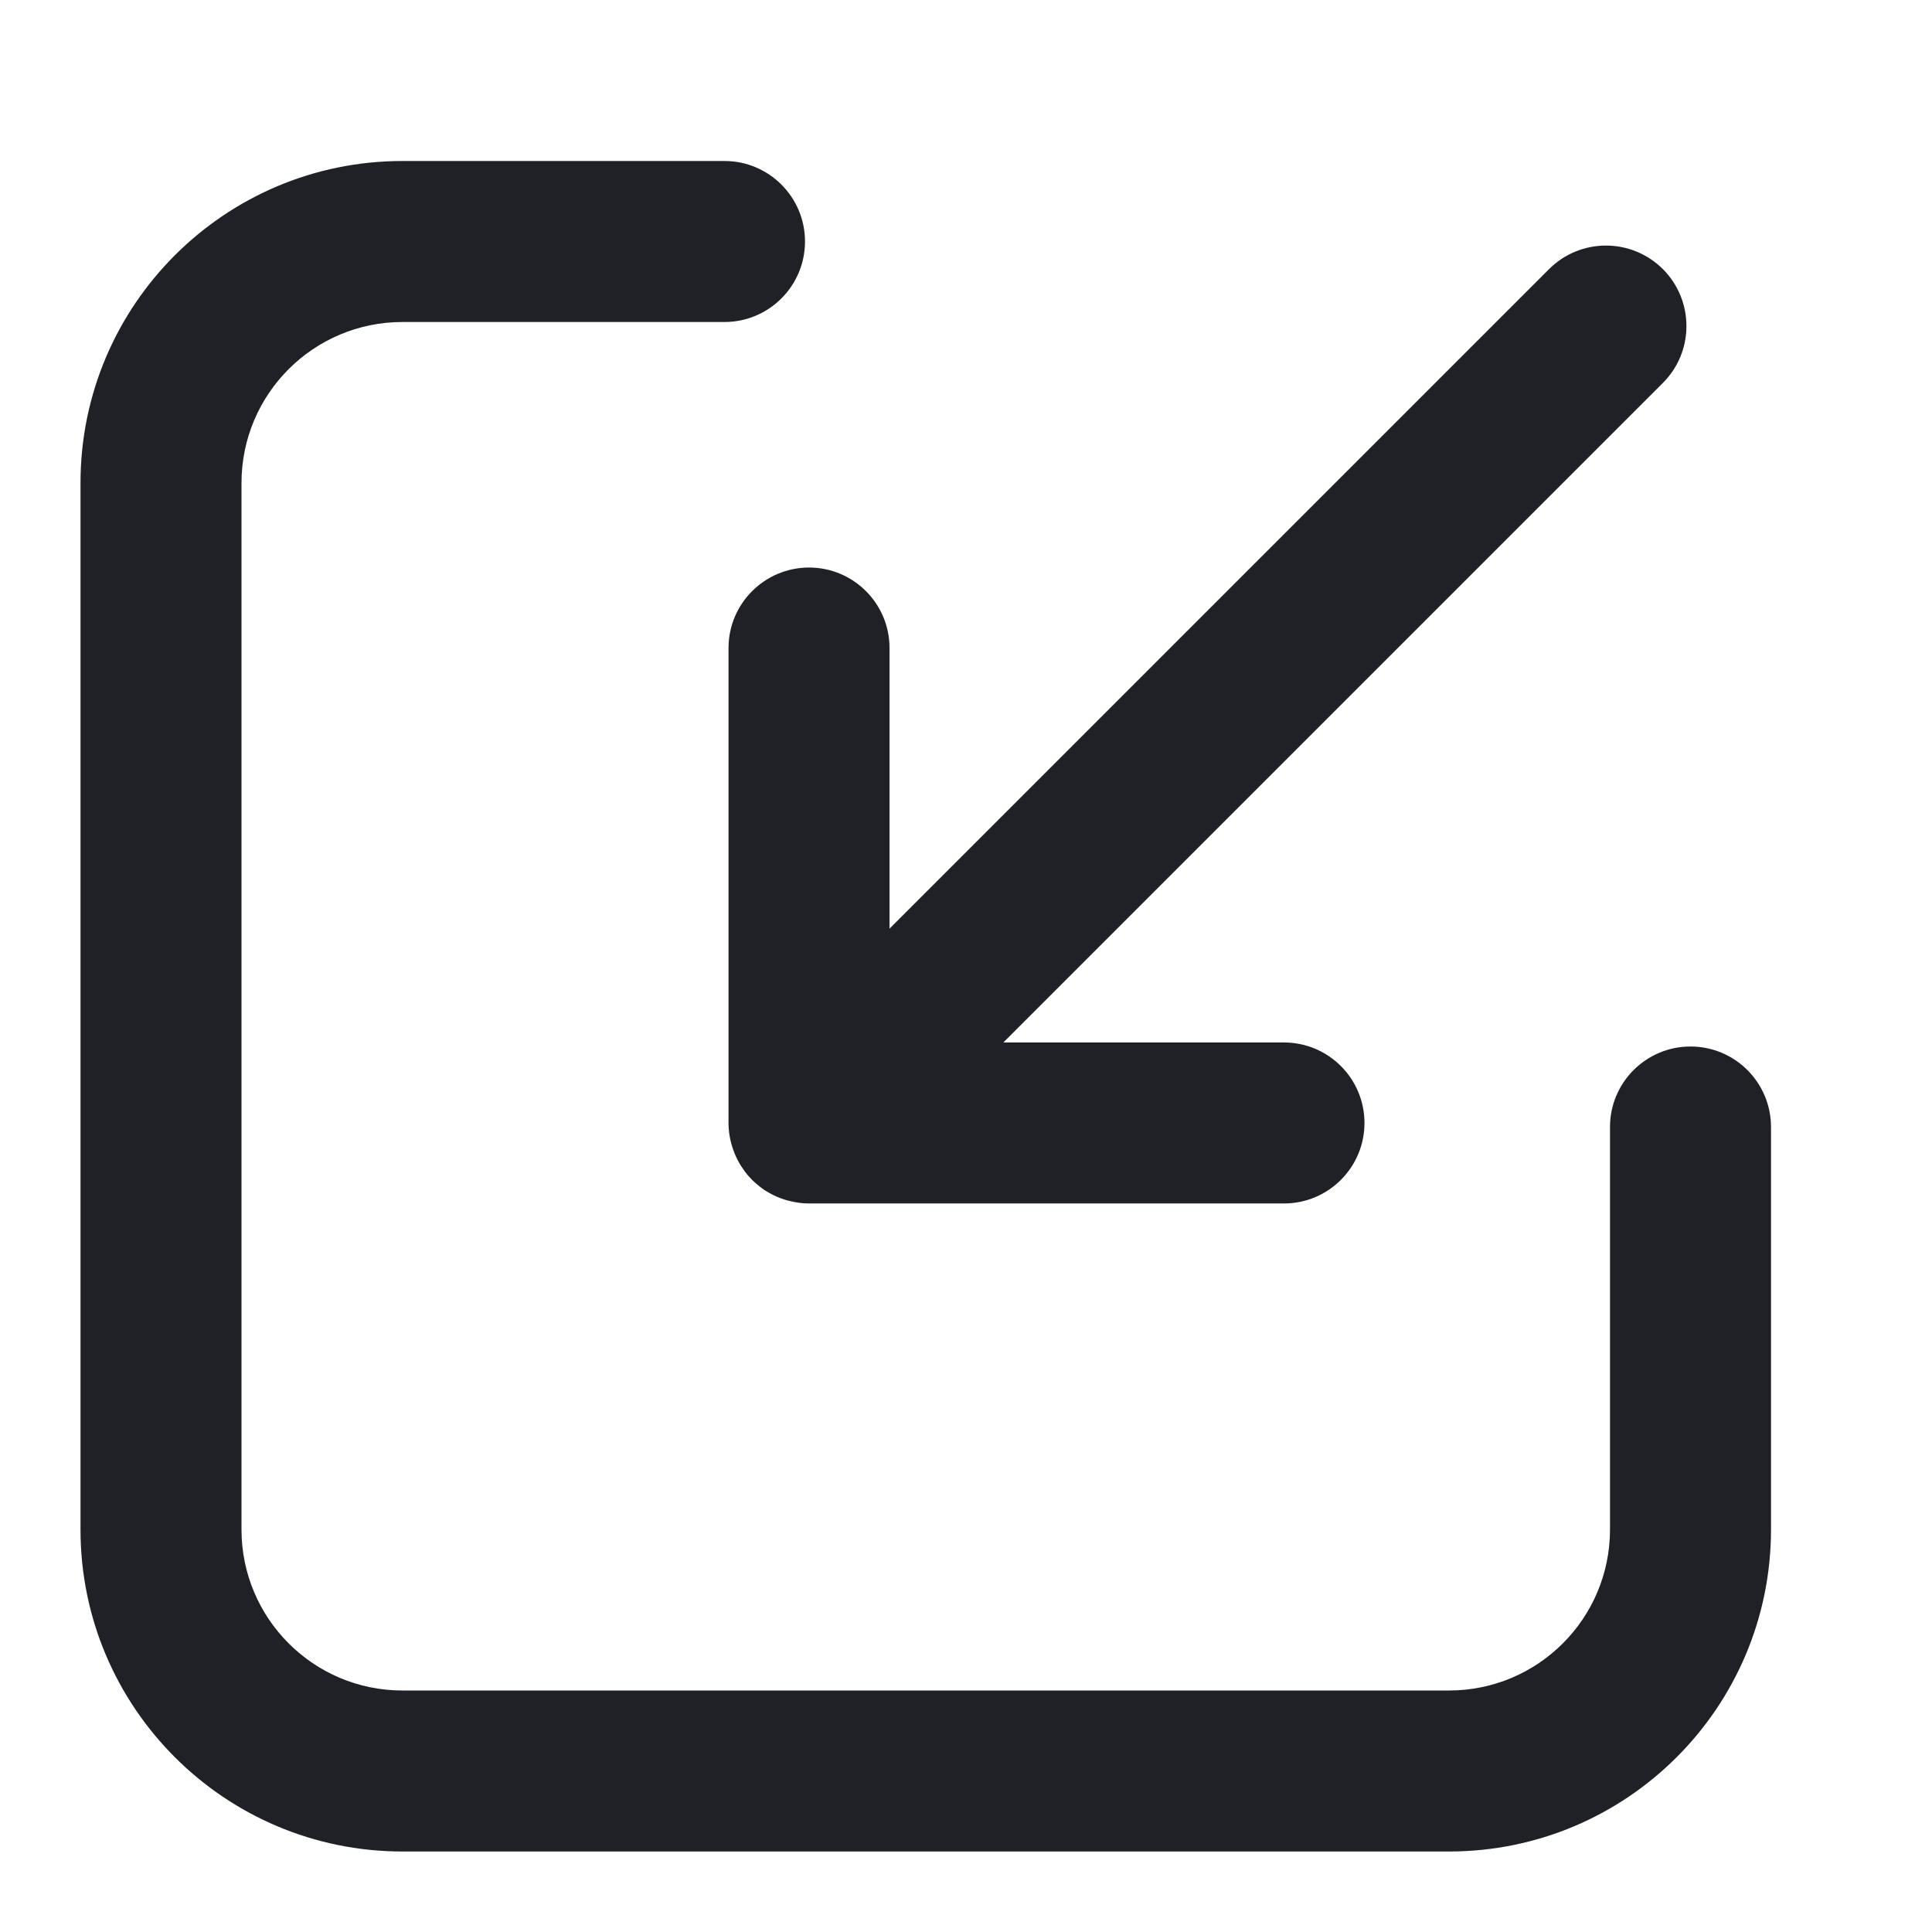
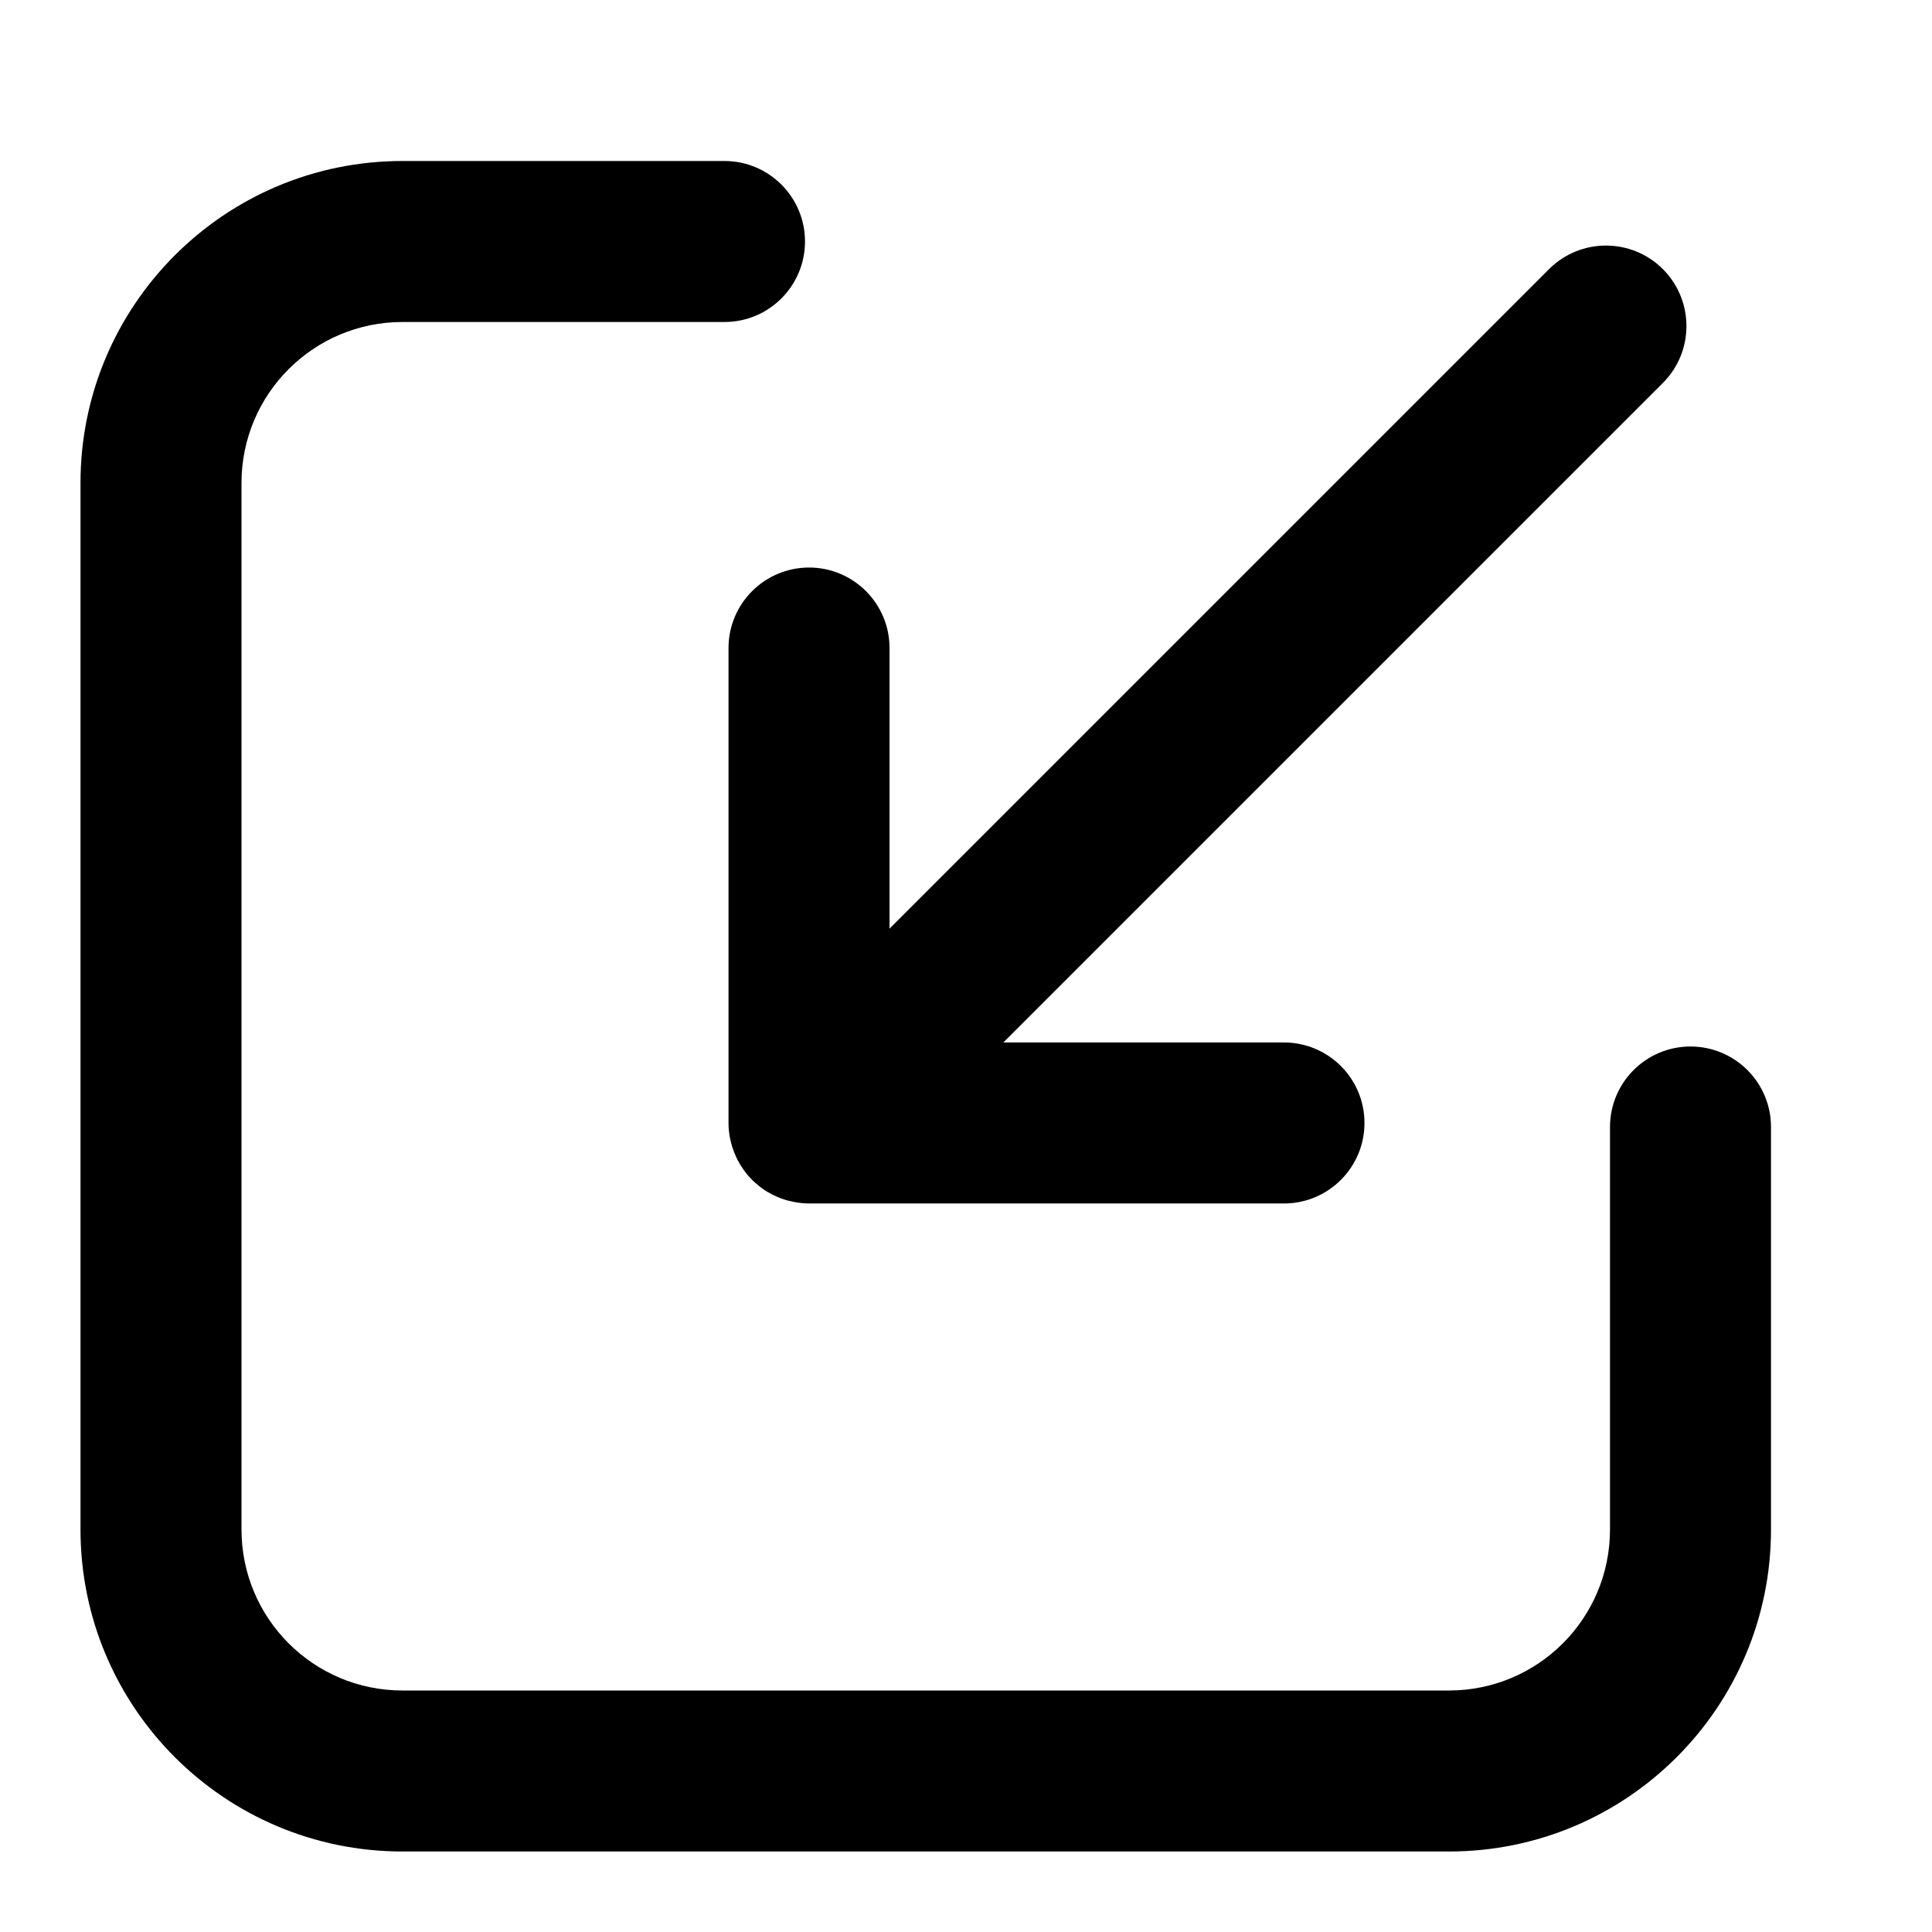
<svg xmlns="http://www.w3.org/2000/svg" width="24" height="24" viewBox="0 0 24 24" fill="none">
-   <path d="M9 2C9.552 2 10 2.448 10 3C10 3.552 9.552 4 9 4H5C3.895 4 3 4.895 3 6V19C3 20.105 3.895 21 5 21H18C19.105 21 20 20.105 20 19V14C20 13.448 20.448 13 21 13C21.552 13 22 13.448 22 14V19C22 21.209 20.209 23 18 23H5C2.791 23 1 21.209 1 19V6C1 3.791 2.791 2 5 2H9Z" fill="#1F2126" />
-   <path d="M9.329 14.642C9.317 14.629 9.305 14.616 9.293 14.603C9.282 14.59 9.27 14.576 9.26 14.562C9.252 14.553 9.246 14.543 9.239 14.533C9.228 14.518 9.217 14.502 9.207 14.486C9.201 14.477 9.195 14.467 9.189 14.457C9.154 14.398 9.126 14.335 9.104 14.27C9.07 14.17 9.05 14.062 9.05 13.95L9.05 8.05C9.05 7.498 9.498 7.051 10.05 7.05C10.602 7.05 11.05 7.498 11.05 8.05L11.05 11.536L19.243 3.343C19.633 2.953 20.266 2.953 20.657 3.343C21.047 3.734 21.047 4.367 20.657 4.757L12.464 12.95L15.95 12.95C16.502 12.95 16.95 13.398 16.95 13.95C16.95 14.502 16.502 14.95 15.95 14.95L10.05 14.95C9.969 14.95 9.889 14.939 9.81 14.919C9.787 14.914 9.765 14.908 9.743 14.901C9.676 14.879 9.611 14.851 9.55 14.815C9.535 14.806 9.52 14.798 9.505 14.789C9.496 14.783 9.487 14.776 9.478 14.77C9.463 14.759 9.449 14.749 9.435 14.738C9.421 14.727 9.407 14.715 9.394 14.703C9.381 14.693 9.37 14.682 9.358 14.671C9.353 14.666 9.348 14.662 9.343 14.657C9.338 14.652 9.334 14.647 9.329 14.642Z" fill="#1F2126" />
+   <path d="M9 2C9.552 2 10 2.448 10 3C10 3.552 9.552 4 9 4H5C3.895 4 3 4.895 3 6V19C3 20.105 3.895 21 5 21H18C19.105 21 20 20.105 20 19V14C20 13.448 20.448 13 21 13C21.552 13 22 13.448 22 14V19C22 21.209 20.209 23 18 23H5C2.791 23 1 21.209 1 19V6C1 3.791 2.791 2 5 2H9Z" fill="currentColor" />
+   <path d="M9.329 14.642C9.317 14.629 9.305 14.616 9.293 14.603C9.282 14.59 9.27 14.576 9.26 14.562C9.252 14.553 9.246 14.543 9.239 14.533C9.228 14.518 9.217 14.502 9.207 14.486C9.201 14.477 9.195 14.467 9.189 14.457C9.154 14.398 9.126 14.335 9.104 14.27C9.07 14.17 9.05 14.062 9.05 13.95L9.05 8.05C9.05 7.498 9.498 7.051 10.05 7.05C10.602 7.05 11.05 7.498 11.05 8.05L11.05 11.536L19.243 3.343C19.633 2.953 20.266 2.953 20.657 3.343C21.047 3.734 21.047 4.367 20.657 4.757L12.464 12.95L15.95 12.95C16.502 12.95 16.95 13.398 16.95 13.95C16.95 14.502 16.502 14.95 15.95 14.95L10.05 14.95C9.969 14.95 9.889 14.939 9.81 14.919C9.787 14.914 9.765 14.908 9.743 14.901C9.676 14.879 9.611 14.851 9.55 14.815C9.535 14.806 9.52 14.798 9.505 14.789C9.496 14.783 9.487 14.776 9.478 14.77C9.463 14.759 9.449 14.749 9.435 14.738C9.421 14.727 9.407 14.715 9.394 14.703C9.381 14.693 9.37 14.682 9.358 14.671C9.353 14.666 9.348 14.662 9.343 14.657C9.338 14.652 9.334 14.647 9.329 14.642Z" fill="currentColor" />
</svg>
